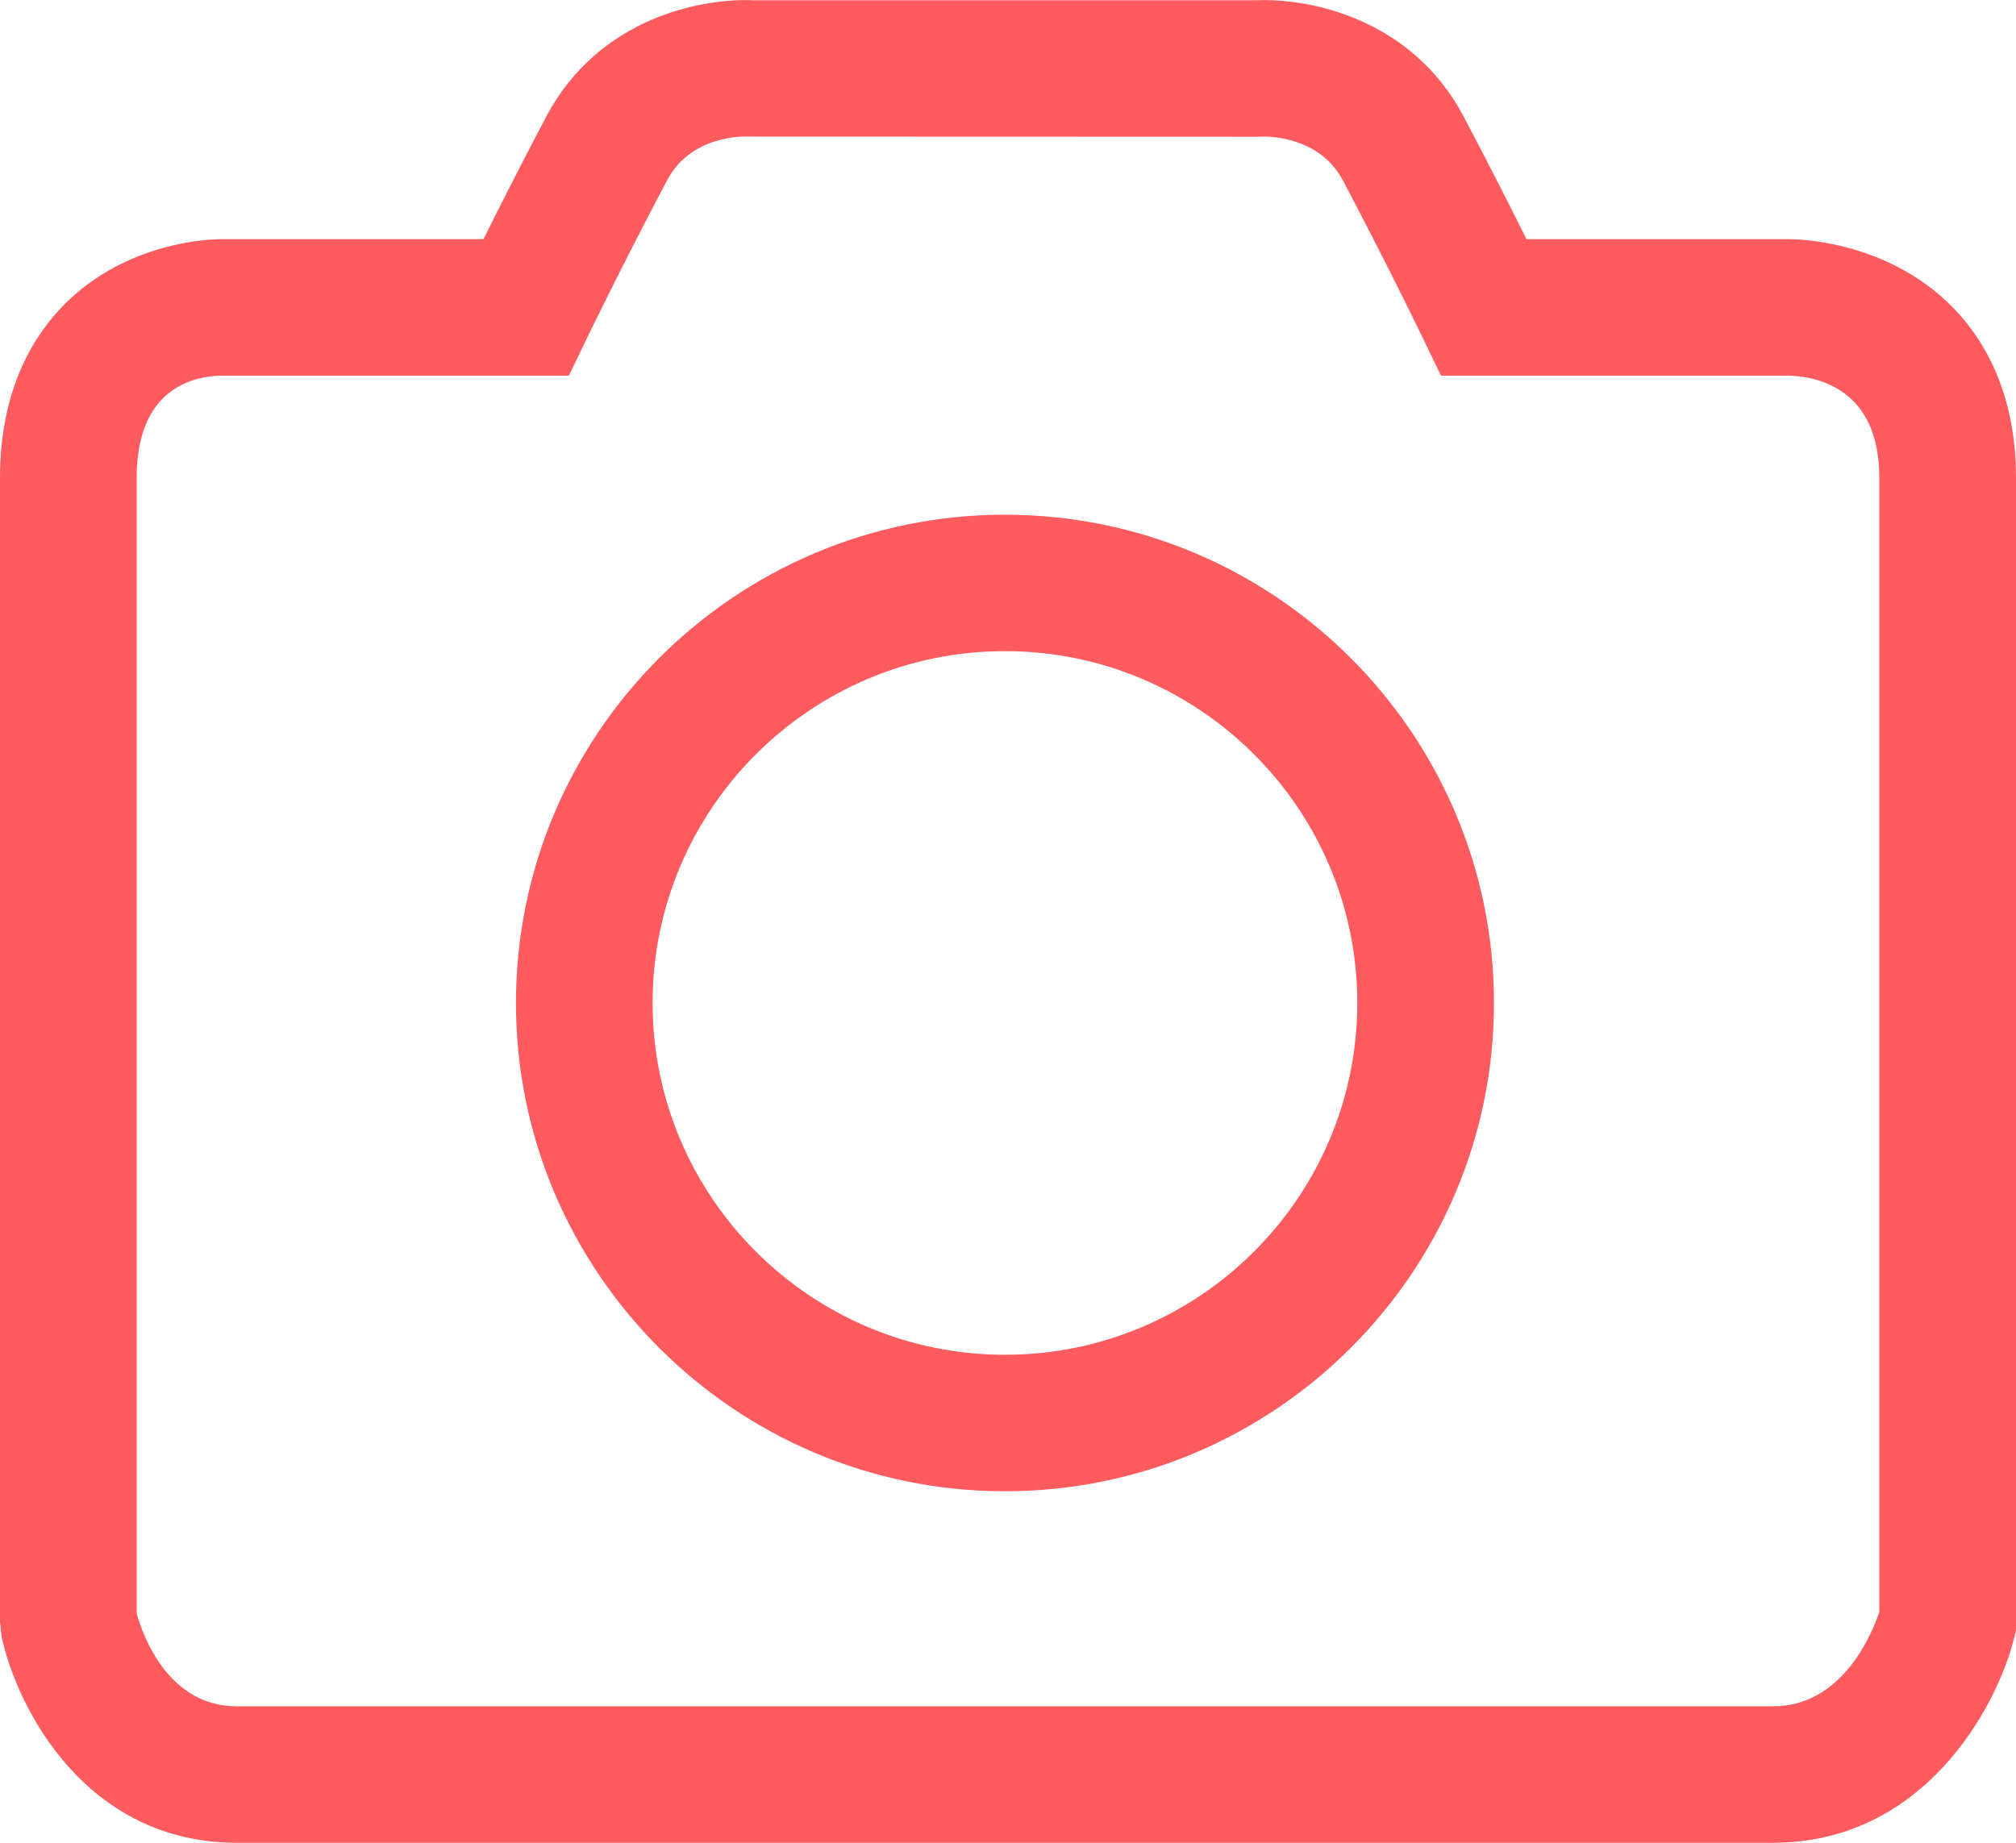
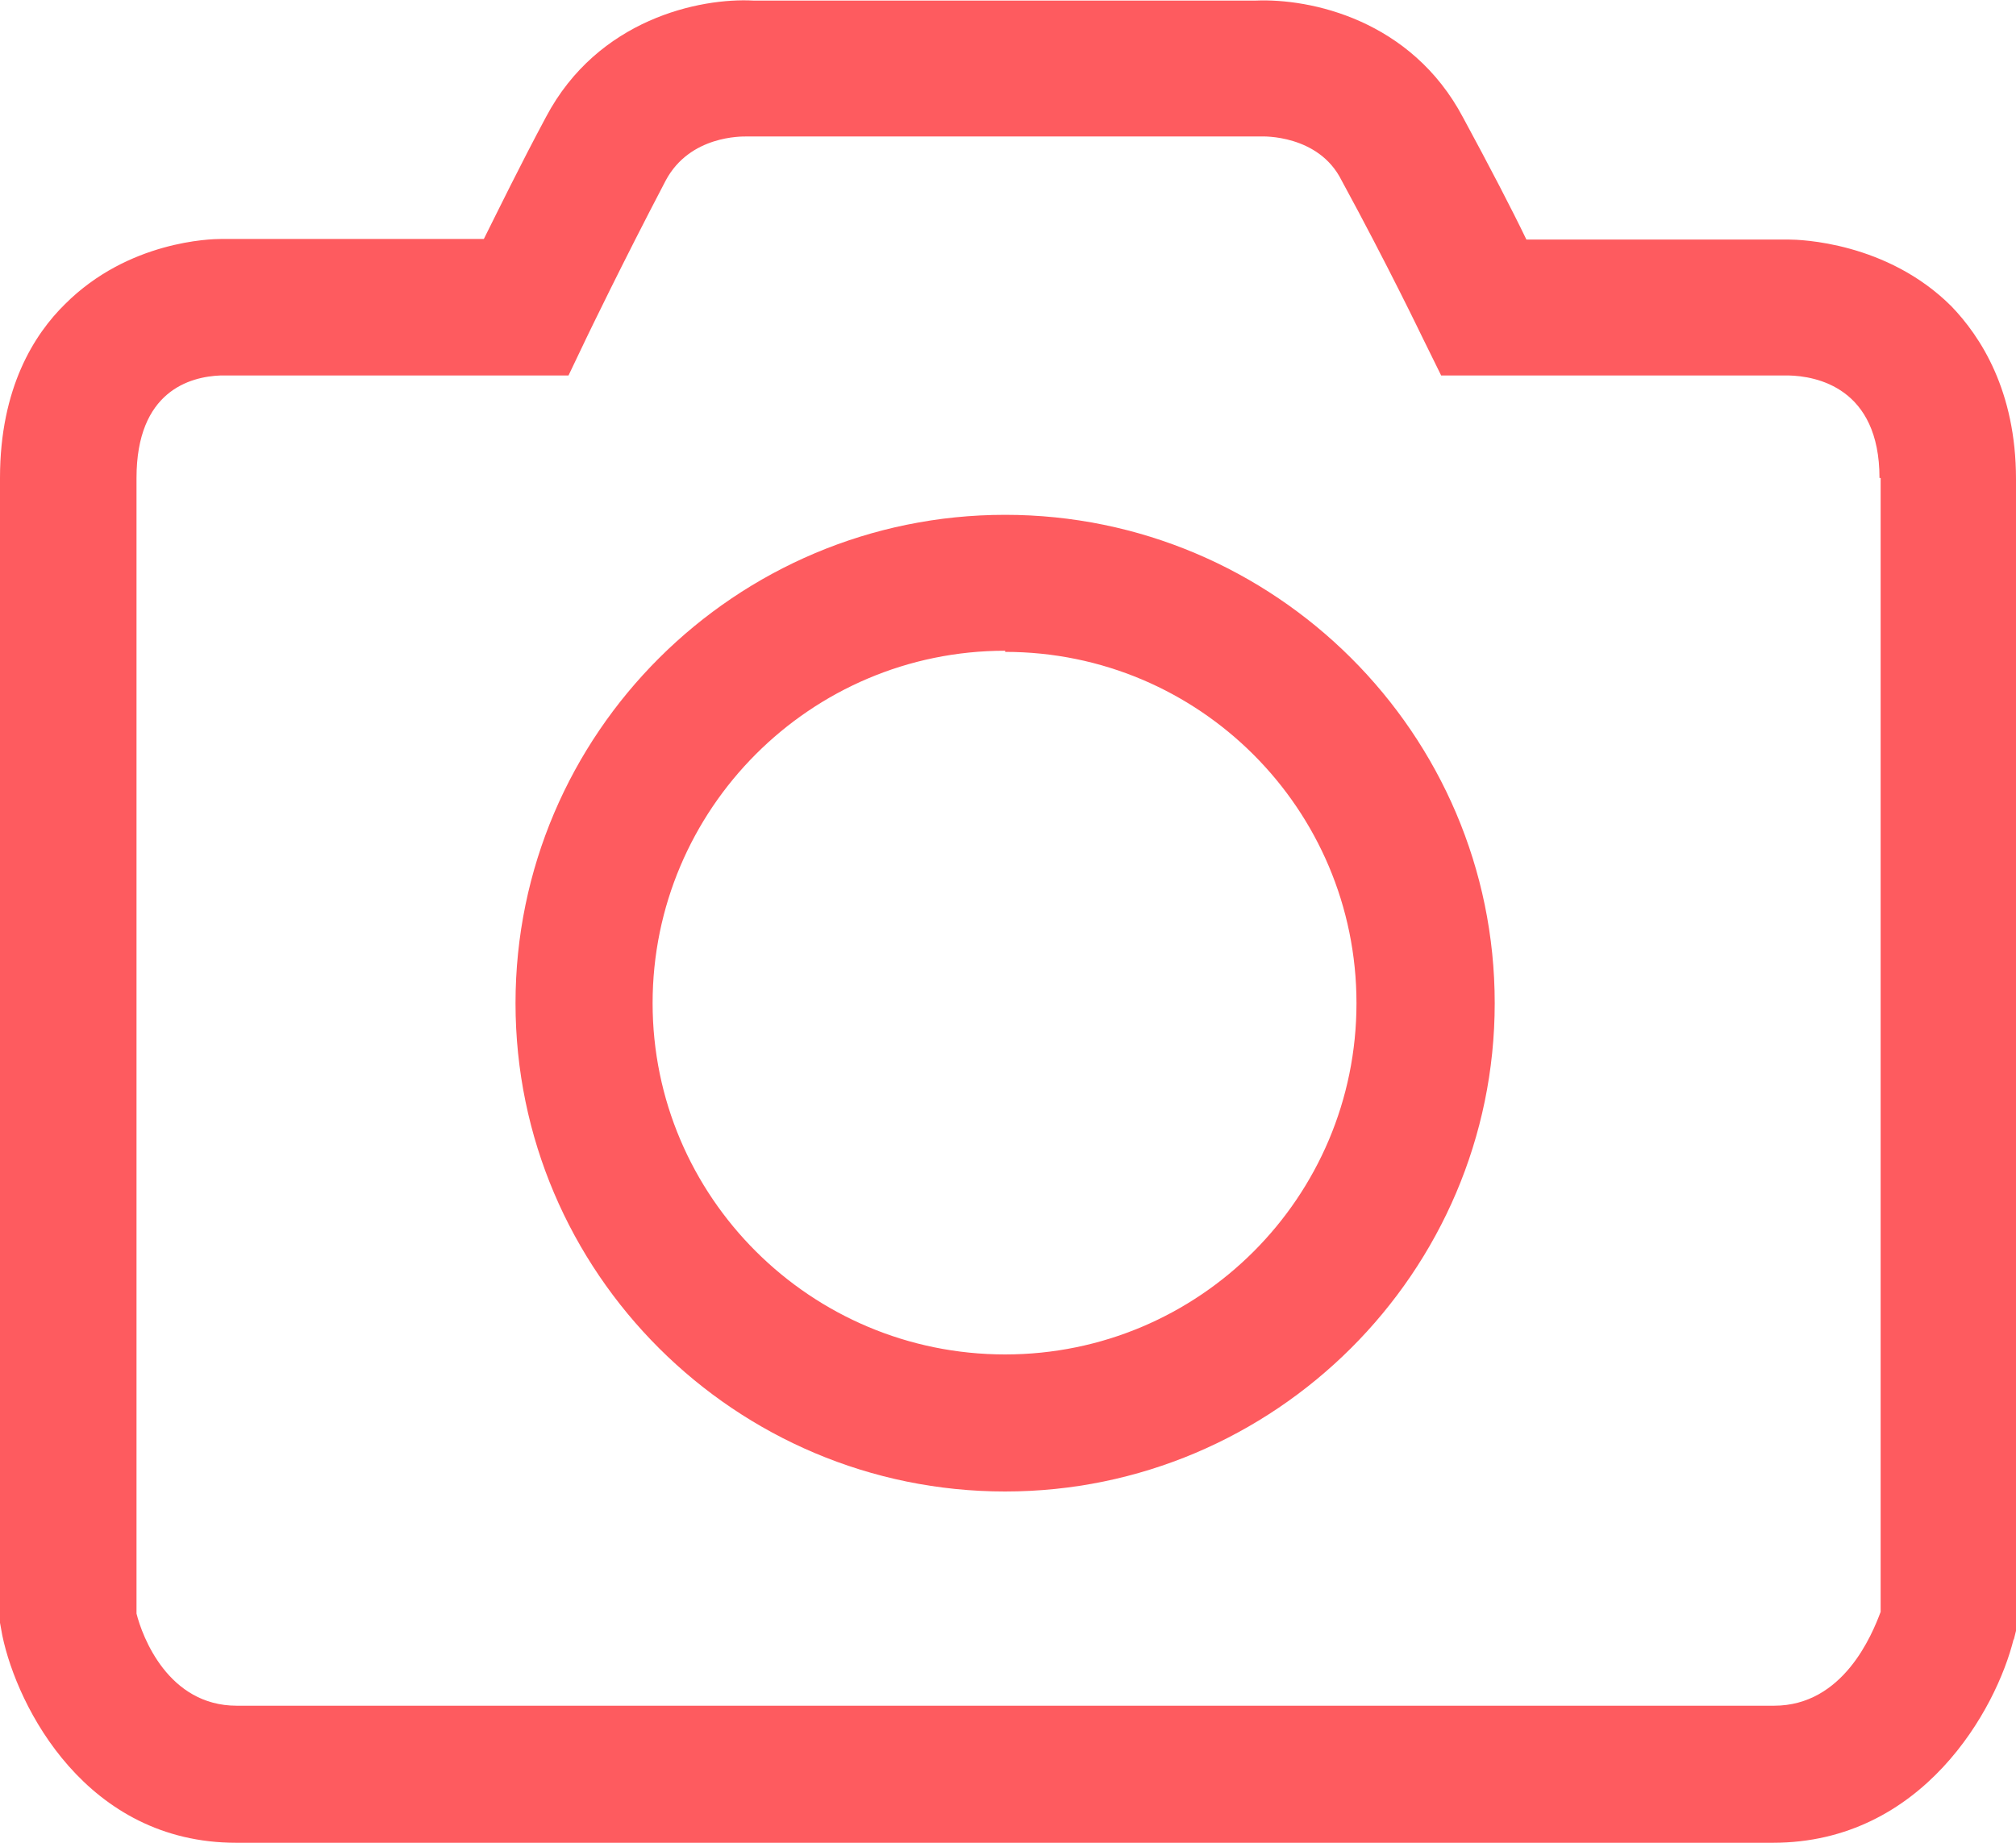
- <svg xmlns="http://www.w3.org/2000/svg" preserveAspectRatio="xMidYMid" width="35" height="32" viewBox="0 0 35 32">
+ <svg xmlns="http://www.w3.org/2000/svg" width="35" height="32" preserveAspectRatio="xMidYMid">
  <defs>
-     <style>
-       .cls-1 {
-         fill: #FE5B5F;
-         fill-rule: evenodd;
-       }
-     </style>
+     <style>.cls-1 { fill: #FE5B5F; fill-rule: evenodd; }</style>
  </defs>
-   <path d="M34.964,28.457 C34.654,29.682 33.382,32.000 30.784,32.000 L4.110,32.000 C1.483,32.000 0.290,29.653 0.026,28.413 L-0.000,28.166 L-0.000,21.686 C-0.000,16.493 -0.000,8.295 -0.000,8.295 C-0.000,6.729 0.612,5.790 1.127,5.277 C2.222,4.186 3.667,4.153 3.836,4.153 C3.836,4.153 3.837,4.153 3.838,4.153 L8.394,4.153 C8.649,3.638 9.034,2.875 9.483,2.026 C10.380,0.326 12.152,-0.039 13.092,0.005 L21.802,0.005 C22.749,-0.037 24.514,0.326 25.412,2.026 C25.860,2.875 26.245,3.638 26.501,4.153 L31.059,4.153 C31.059,4.153 31.060,4.153 31.060,4.153 C31.236,4.153 32.750,4.187 33.876,5.311 C34.390,5.822 35.000,6.755 35.000,8.295 L35.000,28.313 L34.964,28.457 ZM32.627,8.295 C32.627,6.729 31.522,6.534 31.046,6.523 L25.017,6.523 L24.693,5.852 C24.687,5.839 24.089,4.600 23.313,3.131 C22.890,2.330 21.925,2.372 21.920,2.372 L21.838,2.375 L12.975,2.372 C12.891,2.367 11.990,2.355 11.581,3.131 C10.804,4.603 10.206,5.839 10.200,5.852 L9.877,6.523 L3.835,6.523 C3.298,6.537 2.373,6.788 2.373,8.295 L2.373,28.020 C2.481,28.406 2.922,29.630 4.110,29.630 L30.784,29.630 C31.975,29.630 32.491,28.395 32.627,27.992 L32.627,8.295 ZM17.447,25.896 C12.766,25.896 8.958,22.092 8.958,17.417 C8.958,12.741 12.766,8.938 17.447,8.938 C22.128,8.938 25.937,12.741 25.937,17.417 C25.937,22.092 22.128,25.896 17.447,25.896 ZM17.447,11.307 C14.074,11.307 11.330,14.048 11.330,17.416 C11.330,20.785 14.074,23.526 17.447,23.526 C20.820,23.526 23.564,20.785 23.564,17.416 C23.564,14.047 20.820,11.307 17.447,11.307 Z" class="cls-1" />
+   <path d="M34.96 28.46c-.3 1.22-1.58 3.54-4.18 3.54H4.1C1.5 32 .3 29.65.04 28.4L0 28.18V21.7C0 16.5 0 8.3 0 8.3c0-1.57.6-2.5 1.13-3.02 1.1-1.1 2.54-1.13 2.7-1.13H8.4c.25-.5.63-1.28 1.08-2.12.9-1.7 2.67-2.07 3.6-2.02h8.72c.95-.04 2.7.33 3.6 2.03.46.85.85 1.6 1.1 2.12h4.56c.18 0 1.7.04 2.82 1.16.5.52 1.12 1.46 1.12 3v20l-.04.16zM32.63 8.3c0-1.57-1.1-1.77-1.58-1.78h-6.03l-.33-.67s-.6-1.25-1.4-2.72c-.4-.8-1.38-.76-1.38-.76h-8.95c-.08 0-.98-.02-1.4.76-.77 1.47-1.36 2.7-1.37 2.72l-.32.67H3.83c-.53.02-1.46.27-1.46 1.78v19.72c.1.4.55 1.6 1.74 1.6H30.8c1.2 0 1.7-1.23 1.85-1.63V8.3zM17.45 25.9c-4.68 0-8.5-3.8-8.5-8.48 0-4.68 3.82-8.48 8.5-8.48s8.5 3.8 8.5 8.48c0 4.67-3.82 8.48-8.5 8.48zm0-14.6c-3.38 0-6.12 2.75-6.12 6.12 0 3.36 2.74 6.1 6.12 6.1 3.37 0 6.1-2.73 6.1-6.1 0-3.37-2.73-6.1-6.1-6.1z" class="cls-1" />
</svg>
